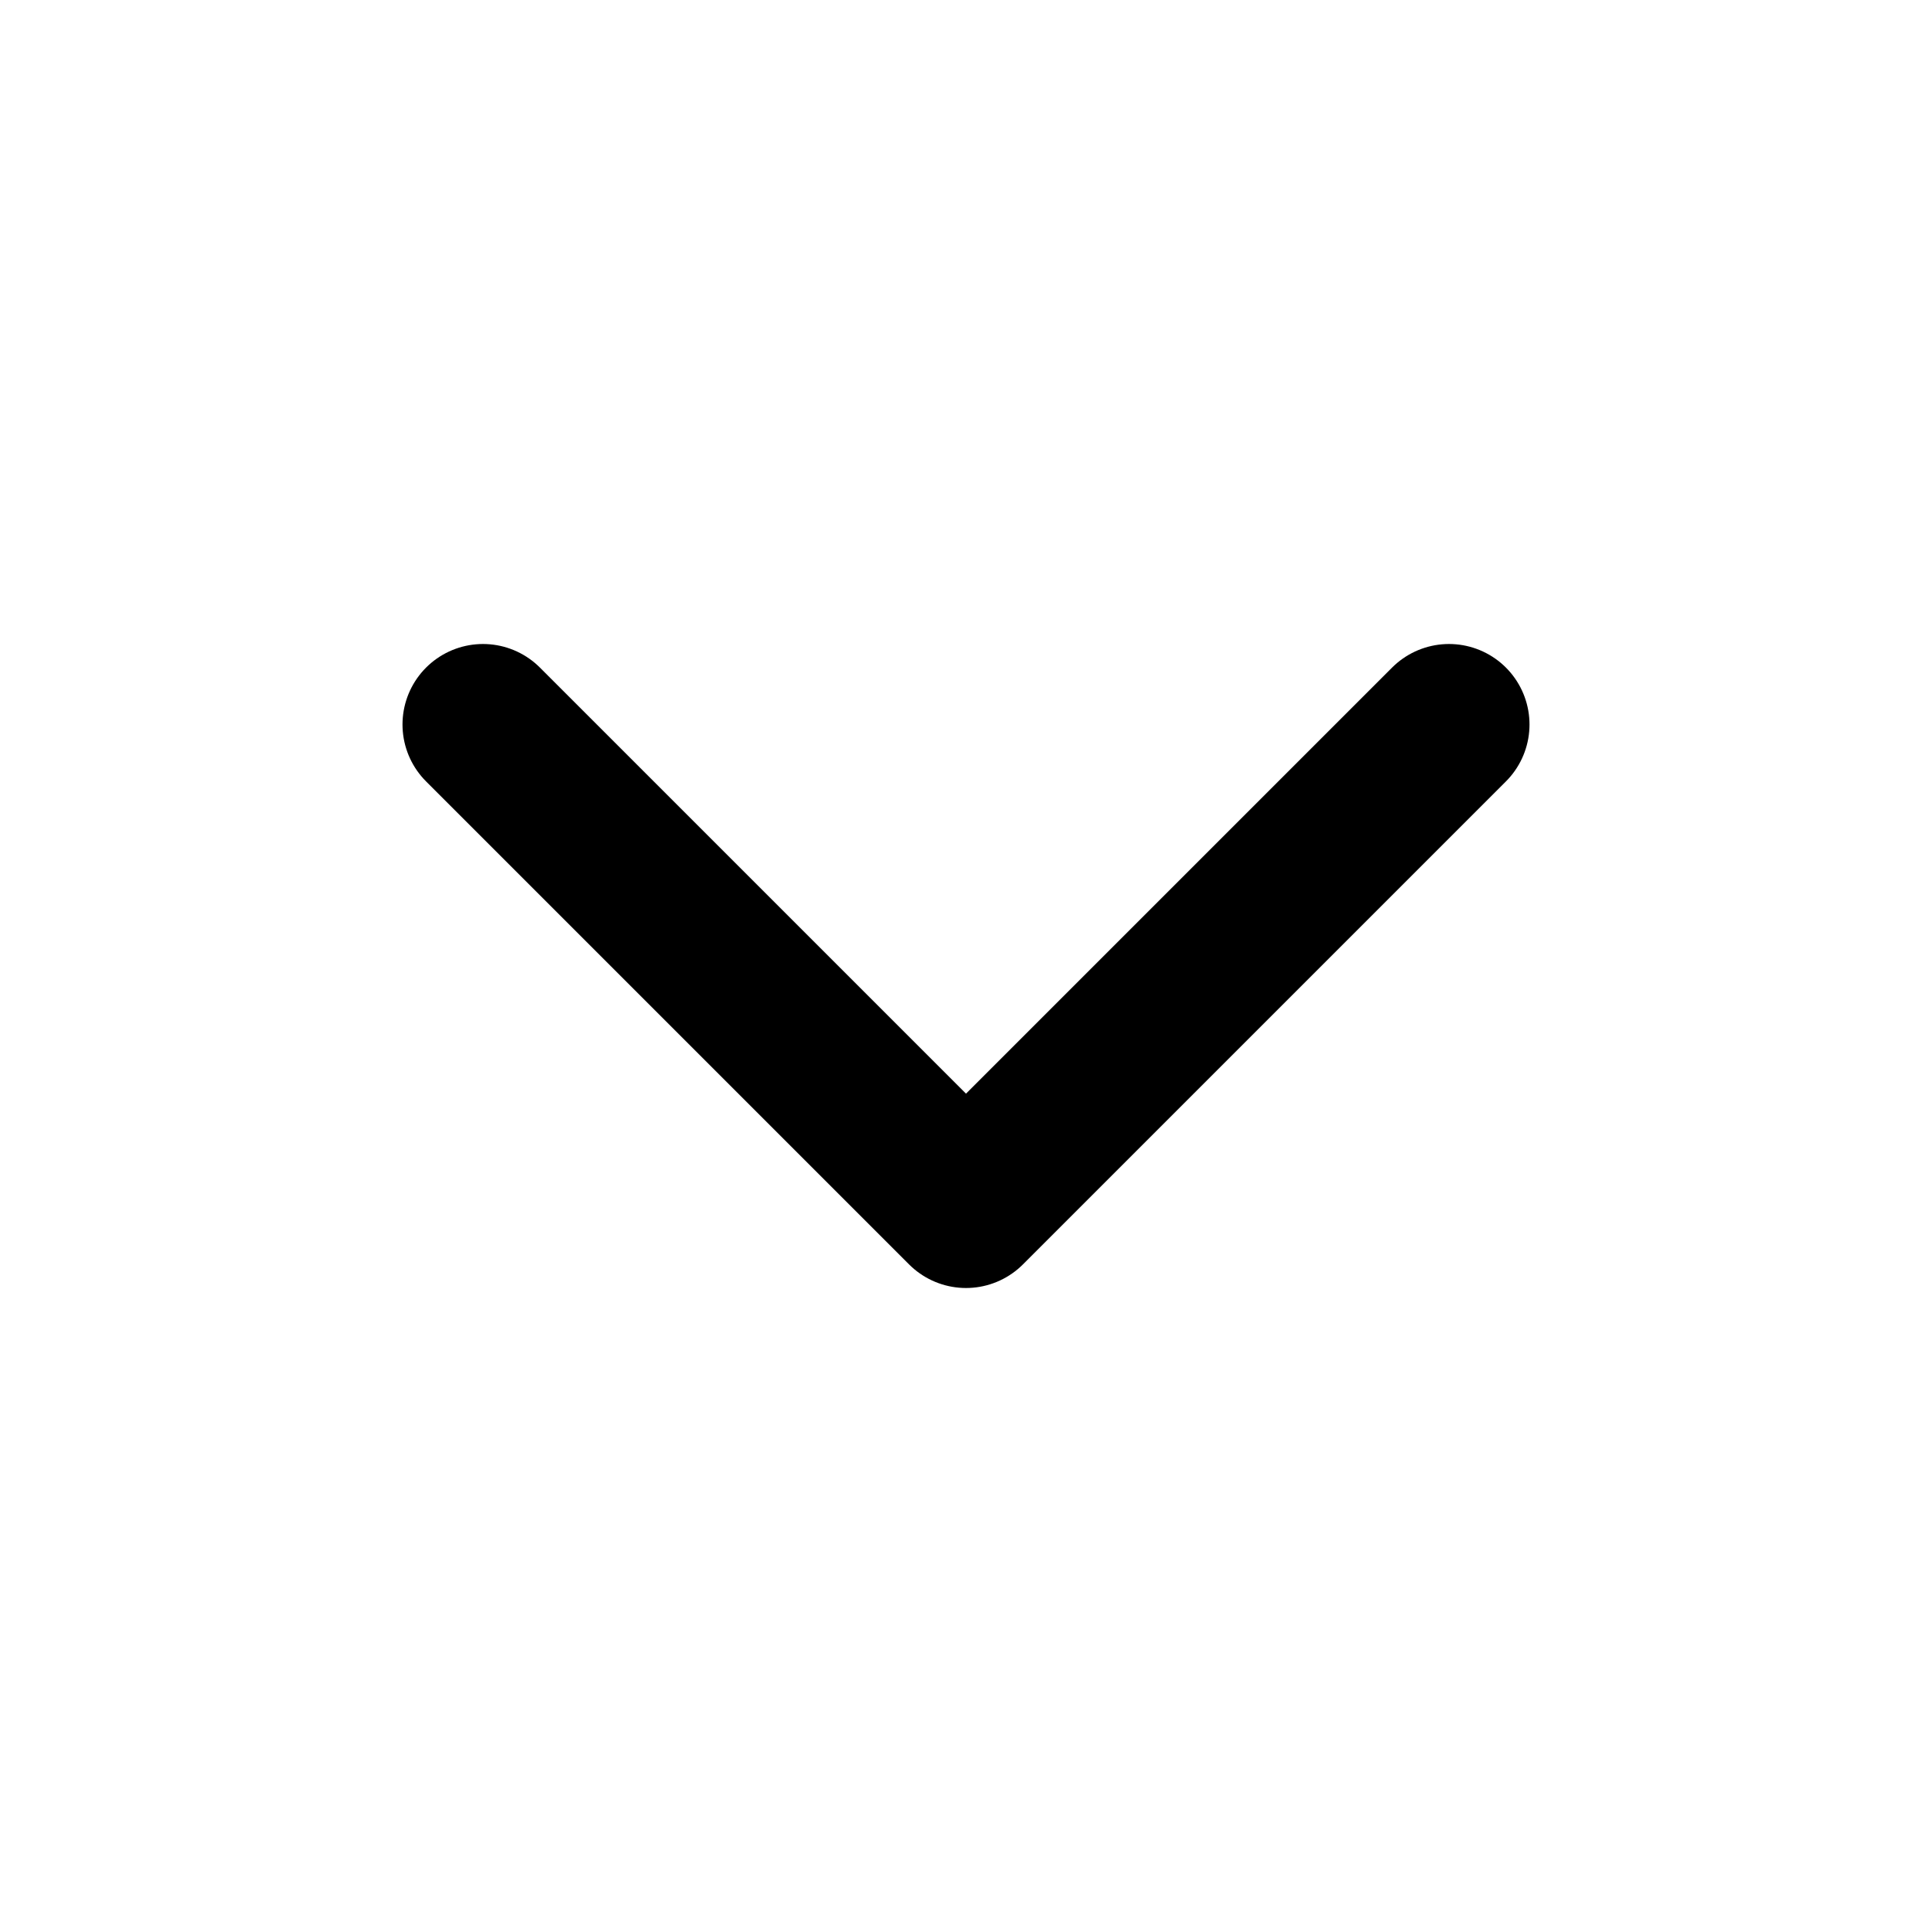
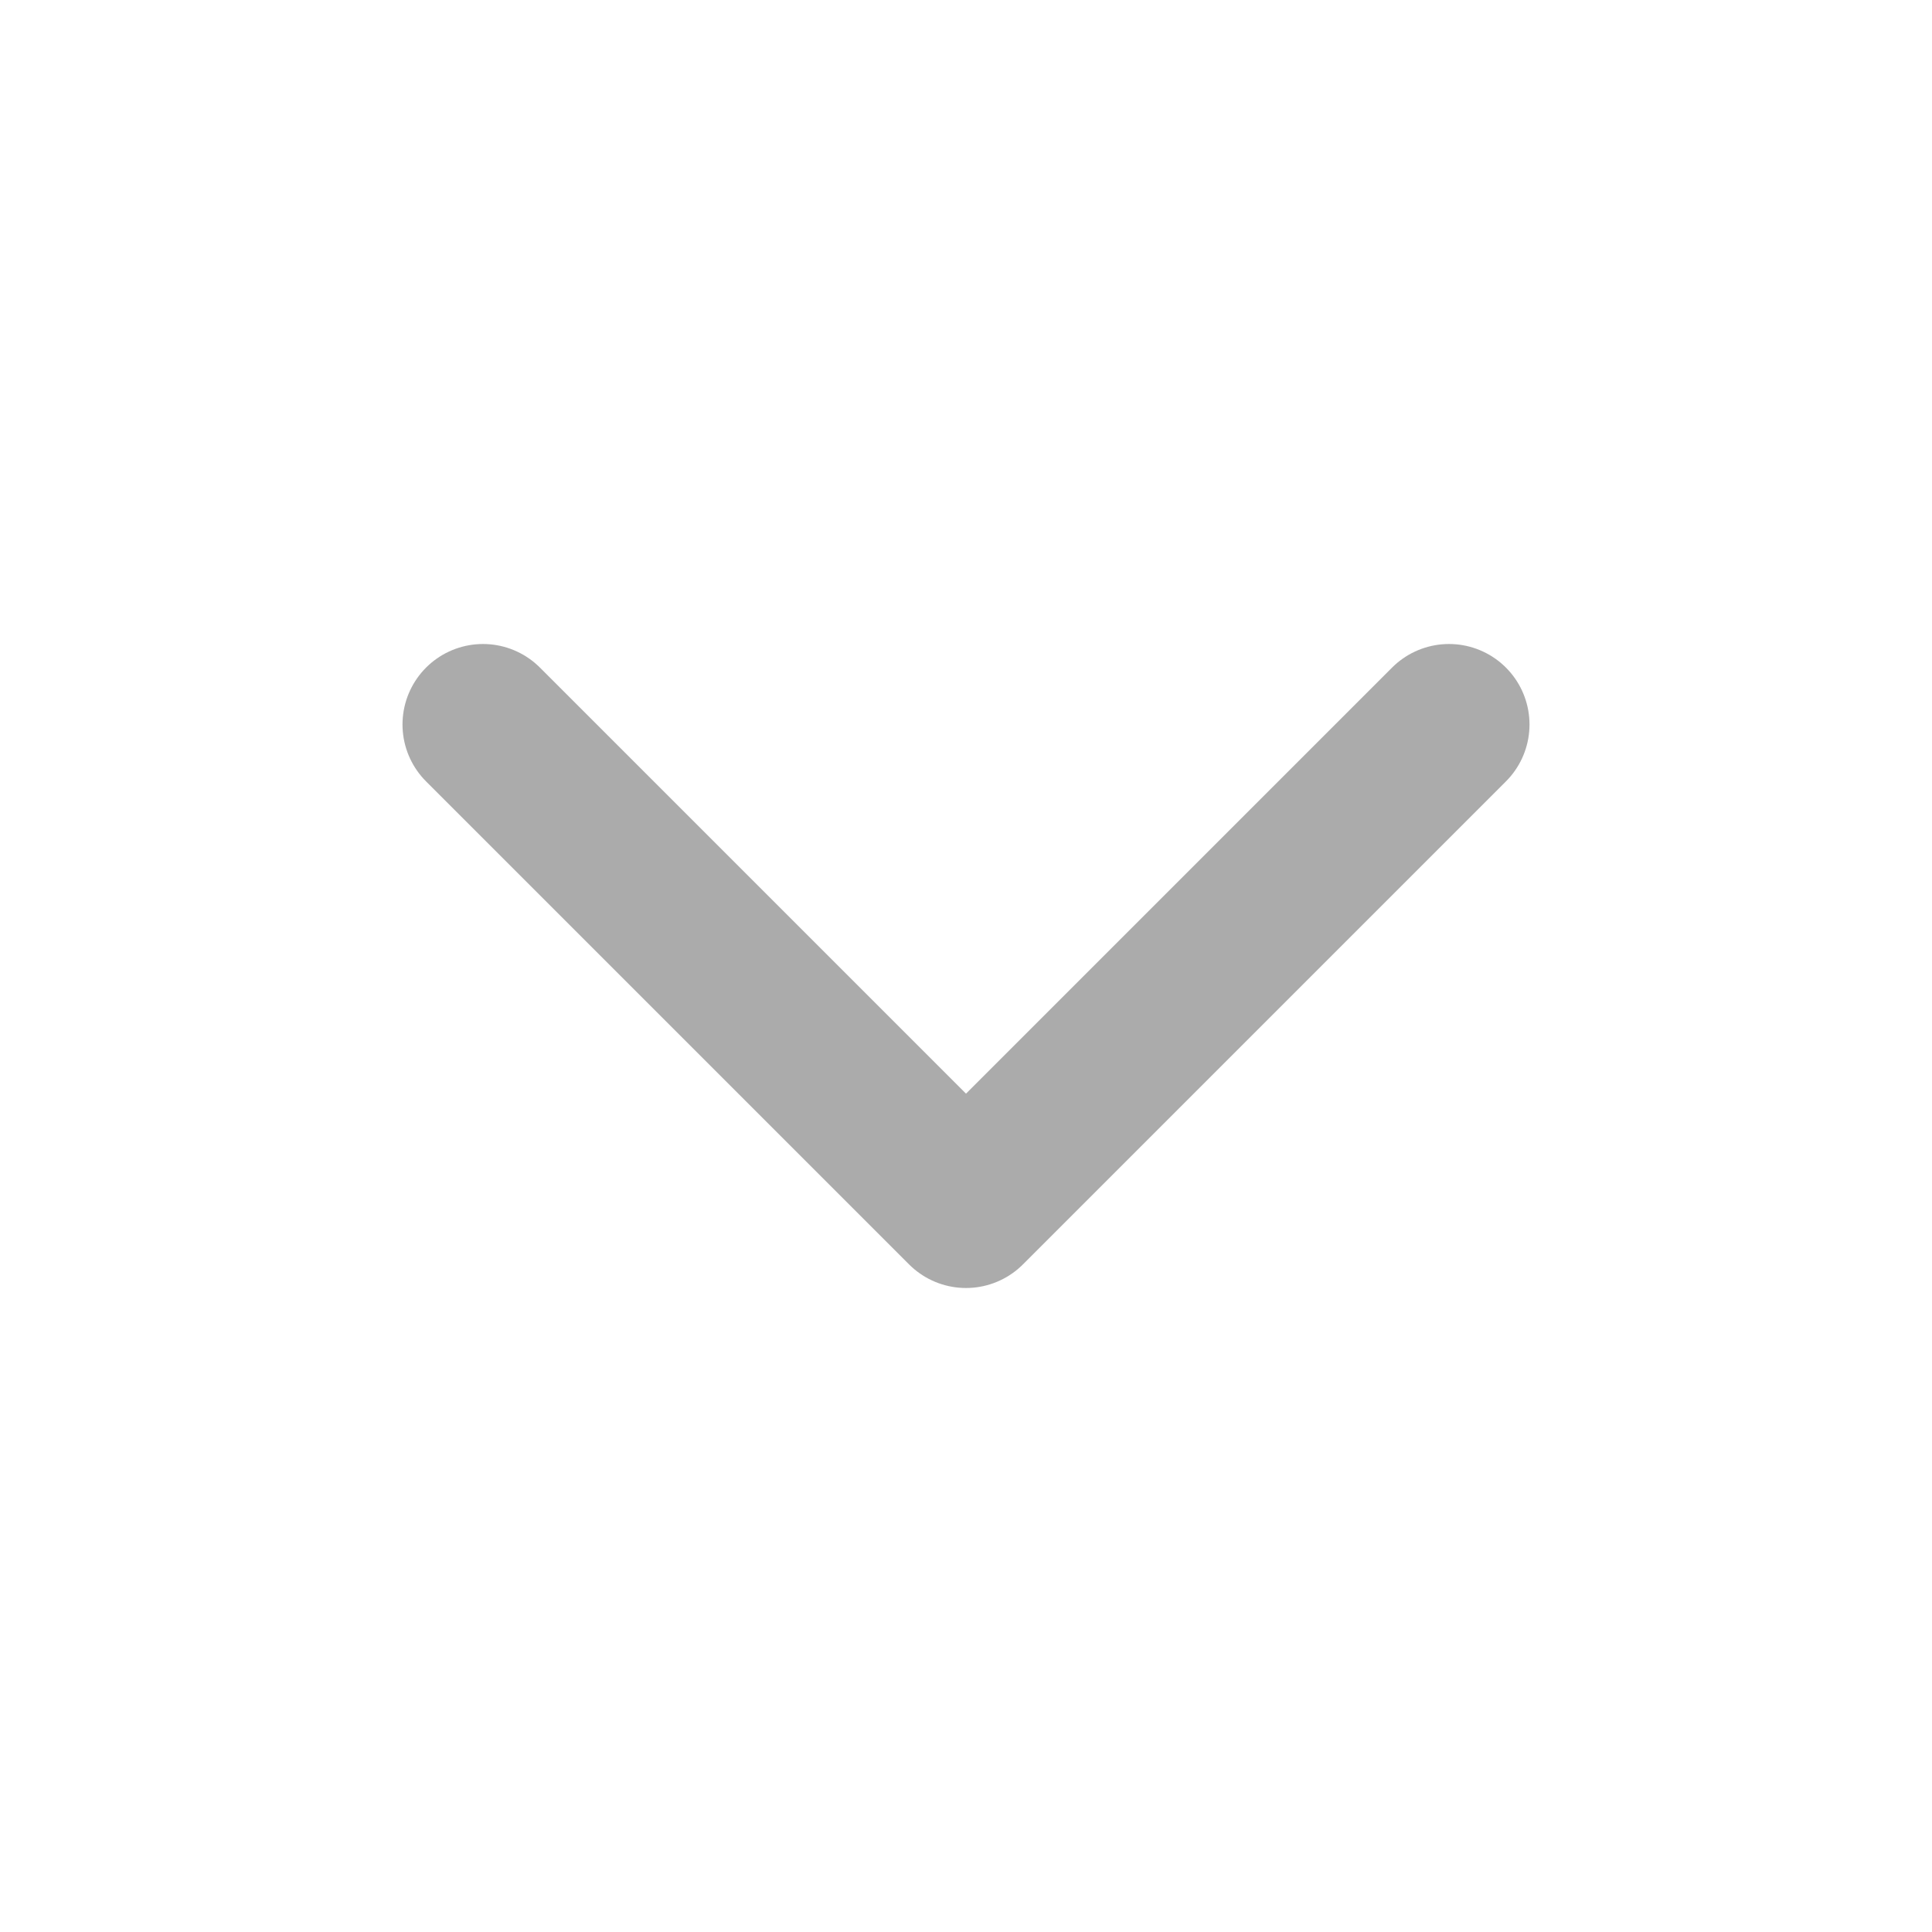
- <svg xmlns="http://www.w3.org/2000/svg" width="24" height="24" viewBox="0 0 24 24" fill="none" stroke="currentColor" stroke-width="2" stroke-linecap="round" stroke-linejoin="round" class="lucide lucide-chevron-down-icon lucide-chevron-down">
+ <svg xmlns="http://www.w3.org/2000/svg" width="24" height="24" viewBox="0 0 24 24" fill="none" stroke="#ababab" stroke-width="2" stroke-linecap="round" stroke-linejoin="round" class="lucide lucide-chevron-down-icon lucide-chevron-down">
  <path d="m6 9 6 6 6-6" />
</svg>
